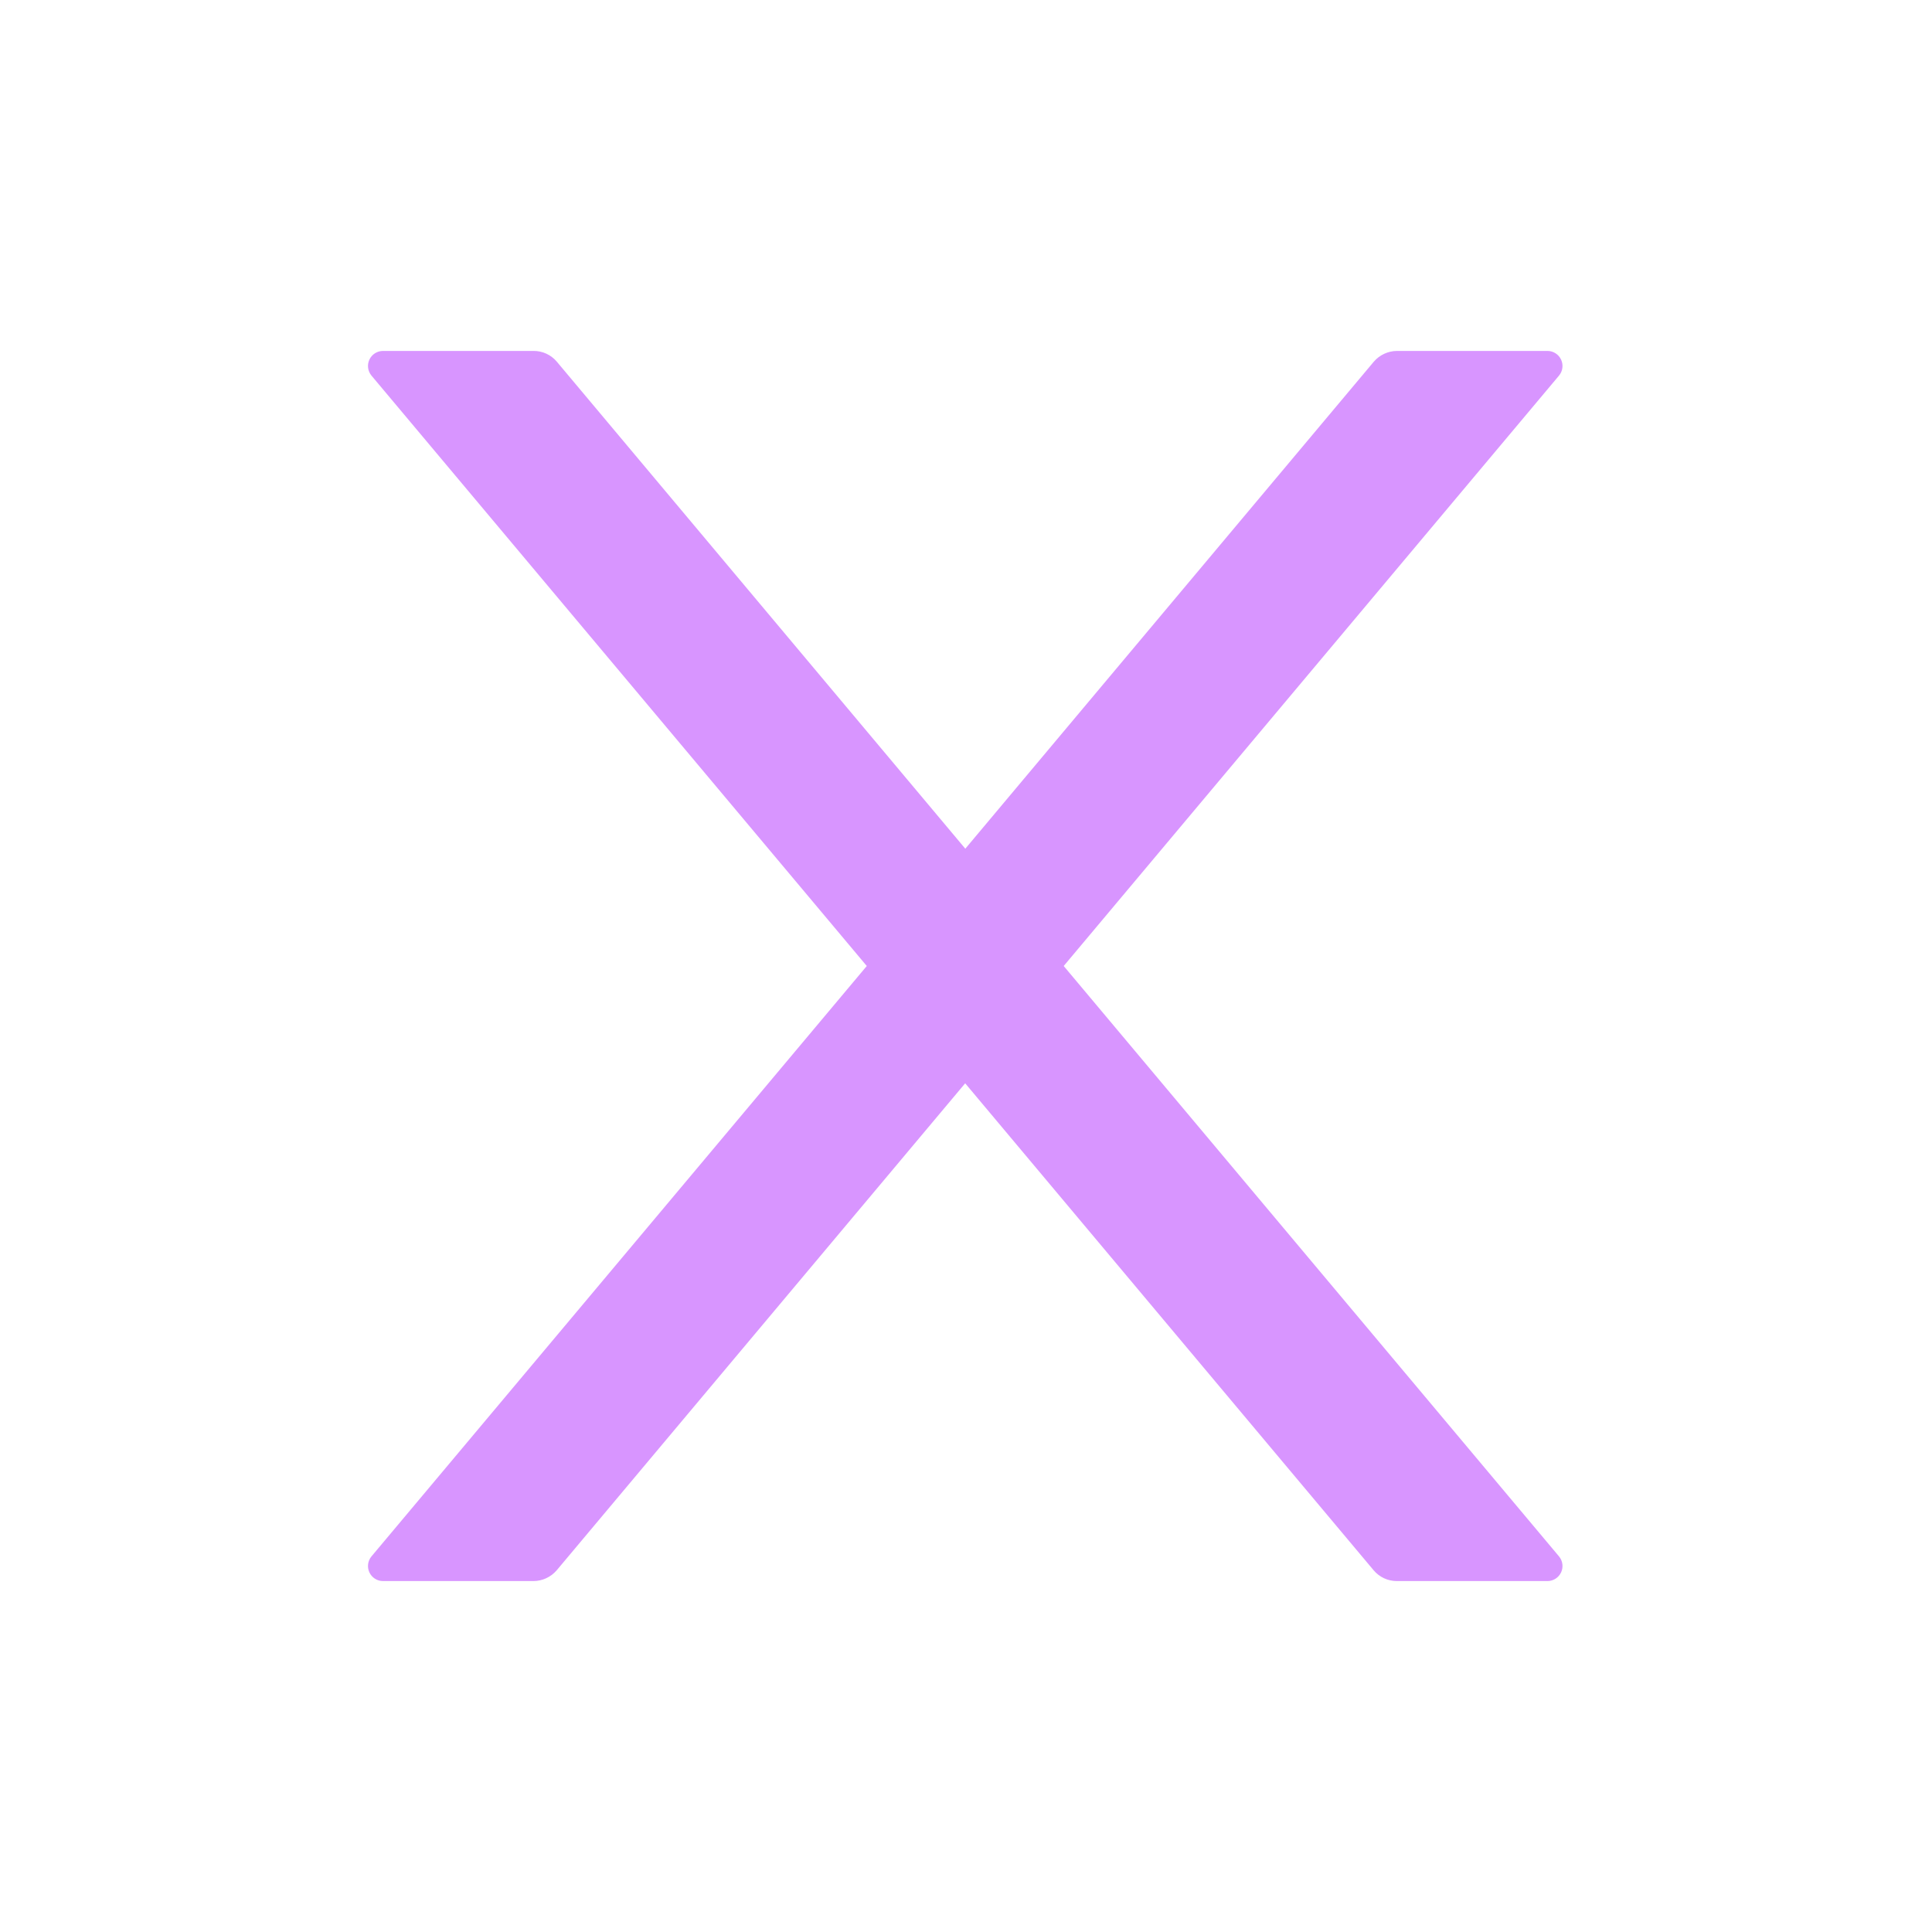
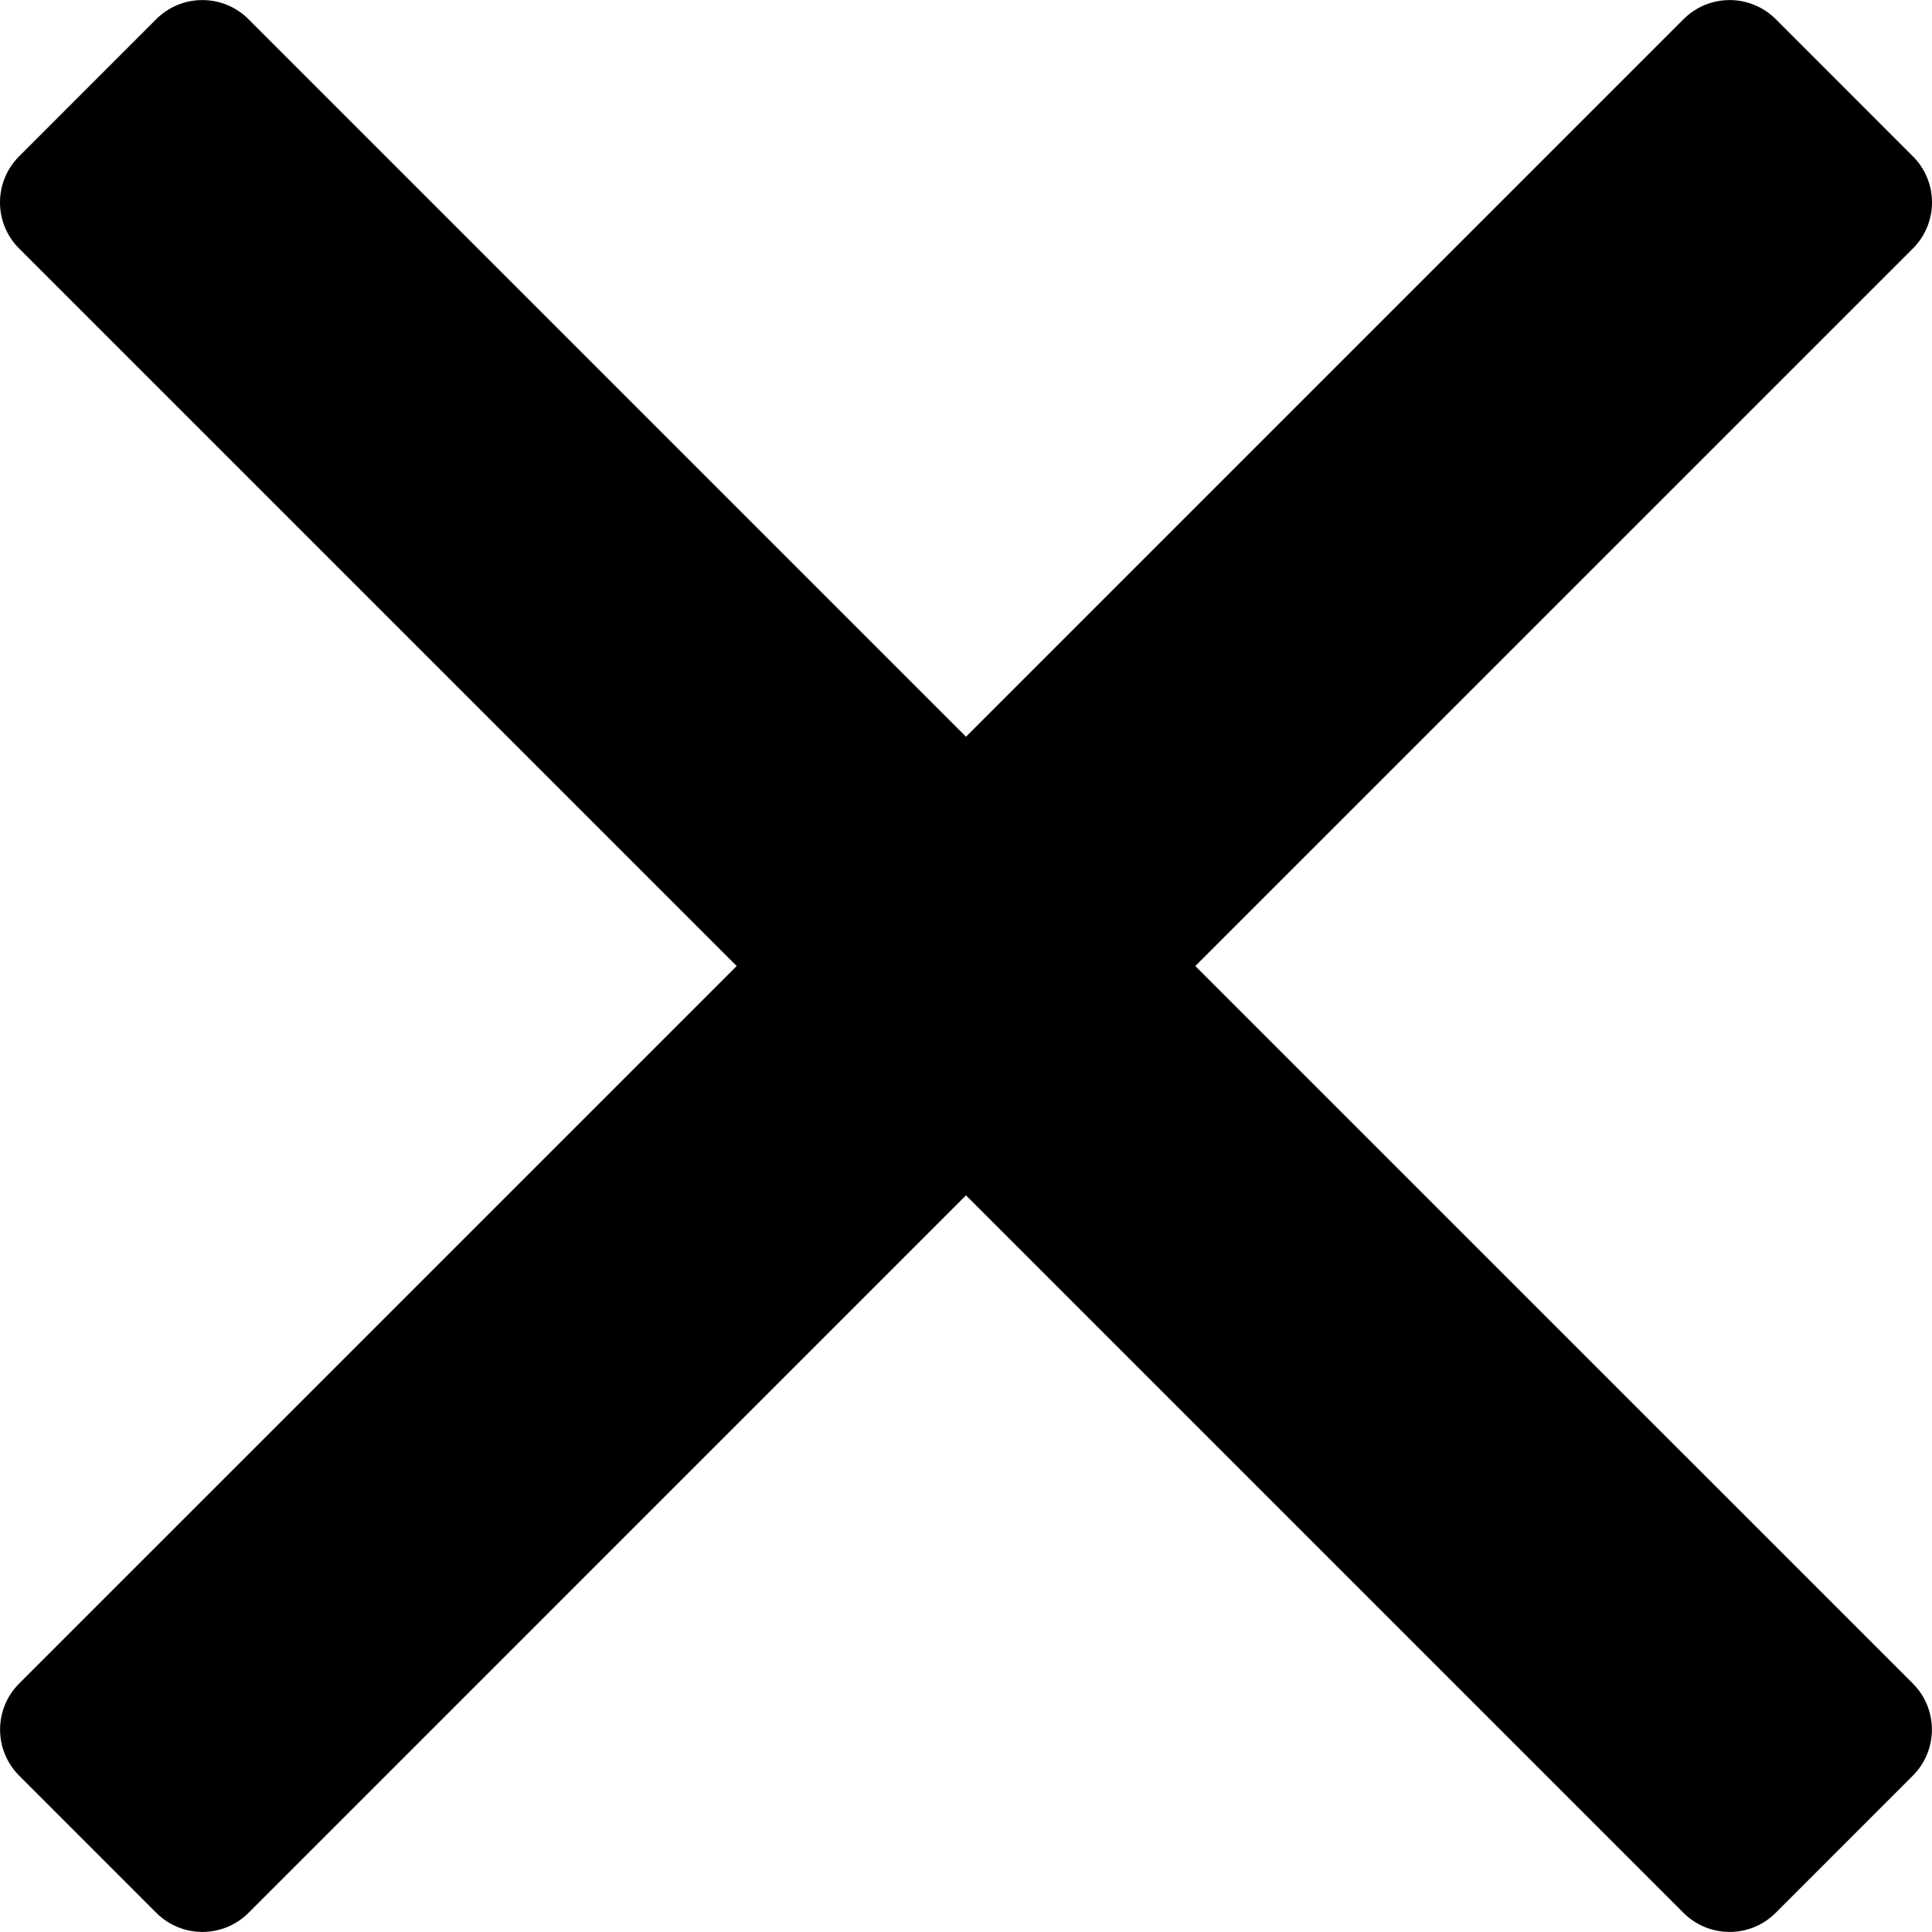
- <svg xmlns="http://www.w3.org/2000/svg" id="icon_outlined_suggested_close" data-name="icon/outlined/suggested/close" width="14" height="14" viewBox="0 0 14 14">
-   <defs>
-     <clipPath id="clip-path">
-       <rect id="icon_outlined_suggested_close_clip_mask_" data-name="icon/outlined/suggested/close (clip mask)" width="14" height="14" fill="none" />
-     </clipPath>
-   </defs>
-   <rect id="icon_outlined_suggested_close_clip_mask_2" data-name="icon/outlined/suggested/close (clip mask)" width="14" height="14" fill="none" />
-   <g id="icon_outlined_suggested_close-2" data-name="icon/outlined/suggested/close" clip-path="url(#clip-path)">
-     <g id="icon_outlined_suggested_close_clip_group_" data-name="icon/outlined/suggested/close (clip group)">
-       <rect id="icon_outlined_suggested_close_style_" data-name="icon/outlined/suggested/close (style)" width="14" height="14" fill="none" />
-       <path id="Vector" d="M5.042,4.457,8.631.179A.109.109,0,0,0,8.548,0H7.457a.223.223,0,0,0-.168.078L4.329,3.607,1.369.078A.218.218,0,0,0,1.2,0H.109A.109.109,0,0,0,.026.179L3.615,4.457.026,8.735a.109.109,0,0,0,.083.179H1.2a.223.223,0,0,0,.168-.078l2.96-3.529,2.96,3.529a.219.219,0,0,0,.168.078H8.548a.109.109,0,0,0,.083-.179Z" transform="translate(2.666 2.543)" fill="#d895ff" />
-     </g>
-   </g>
+ <svg xmlns="http://www.w3.org/2000/svg" height="800px" width="800px" version="1.1" id="Capa_1" viewBox="0 0 460.775 460.775" xml:space="preserve">
+   <path d="M285.08,230.397L456.218,59.27c6.076-6.077,6.076-15.911,0-21.986L423.511,4.565c-2.913-2.911-6.866-4.55-10.992-4.55  c-4.127,0-8.08,1.639-10.993,4.55l-171.138,171.14L59.25,4.565c-2.913-2.911-6.866-4.55-10.993-4.55  c-4.126,0-8.08,1.639-10.992,4.55L4.558,37.284c-6.077,6.075-6.077,15.909,0,21.986l171.138,171.128L4.575,401.505  c-6.074,6.077-6.074,15.911,0,21.986l32.709,32.719c2.911,2.911,6.865,4.55,10.992,4.55c4.127,0,8.08-1.639,10.994-4.55  l171.117-171.12l171.118,171.12c2.913,2.911,6.866,4.55,10.993,4.55c4.128,0,8.081-1.639,10.992-4.55l32.709-32.719  c6.074-6.075,6.074-15.909,0-21.986L285.08,230.397z" />
</svg>
